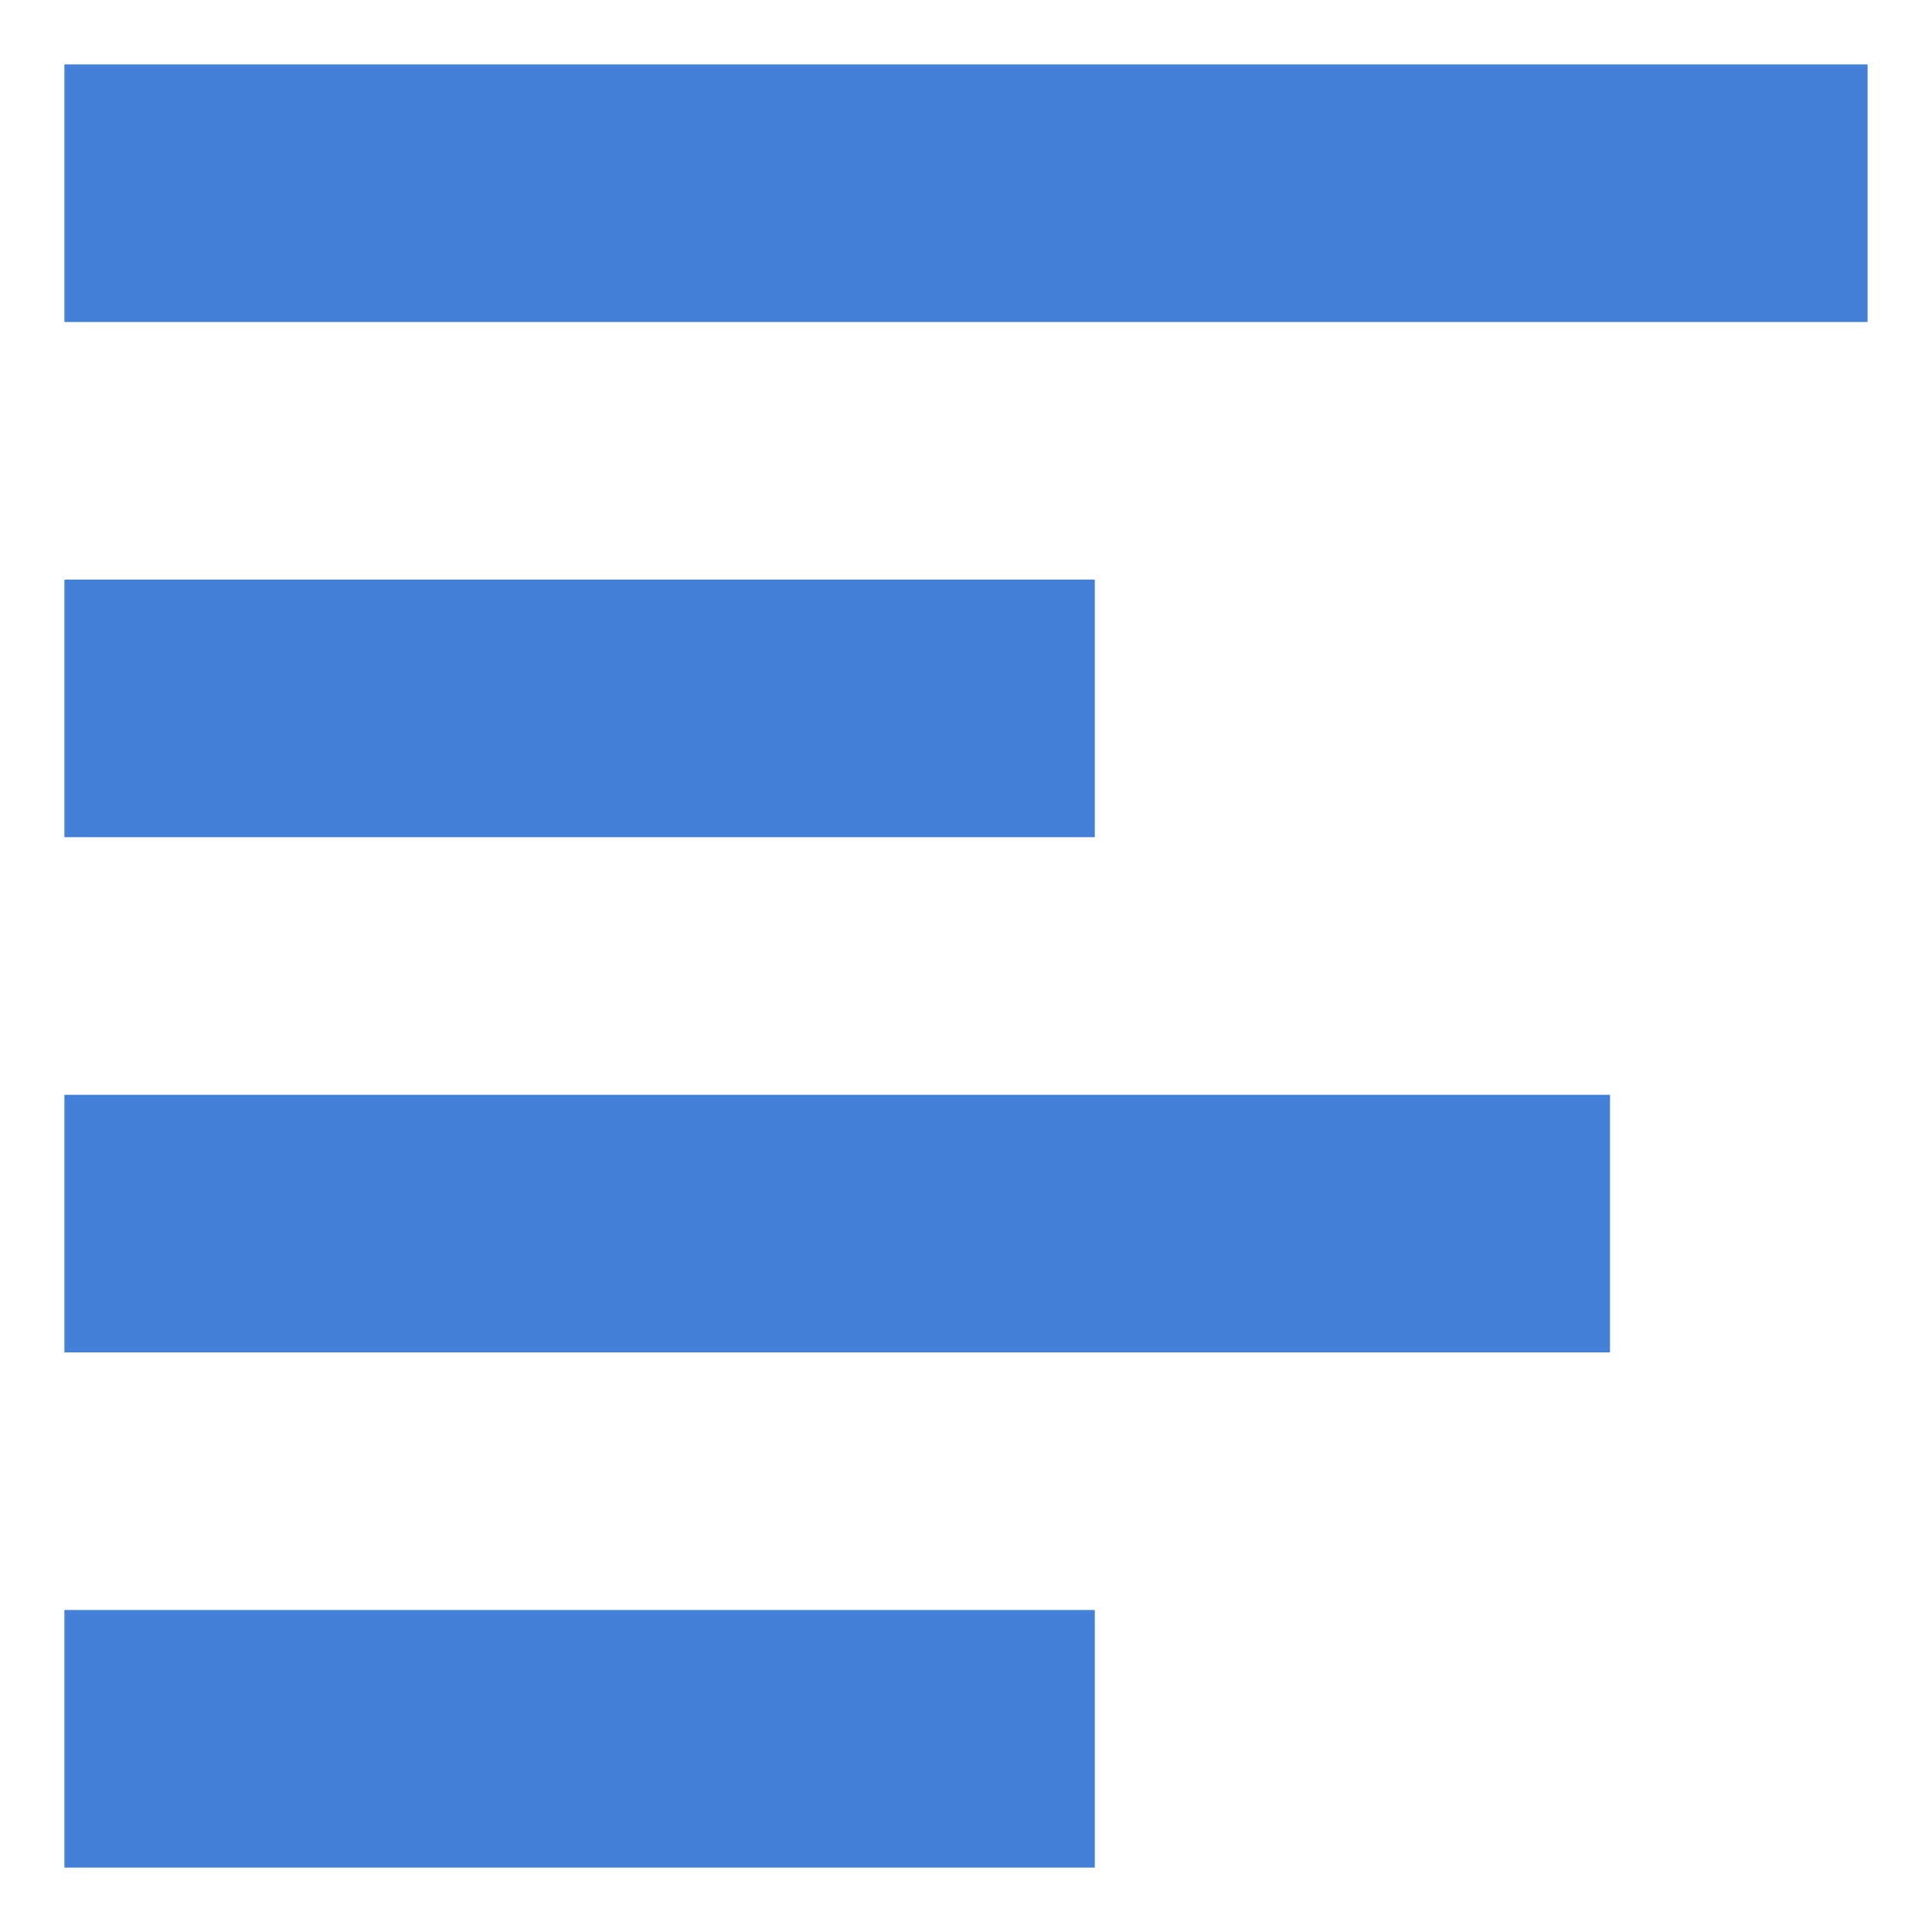
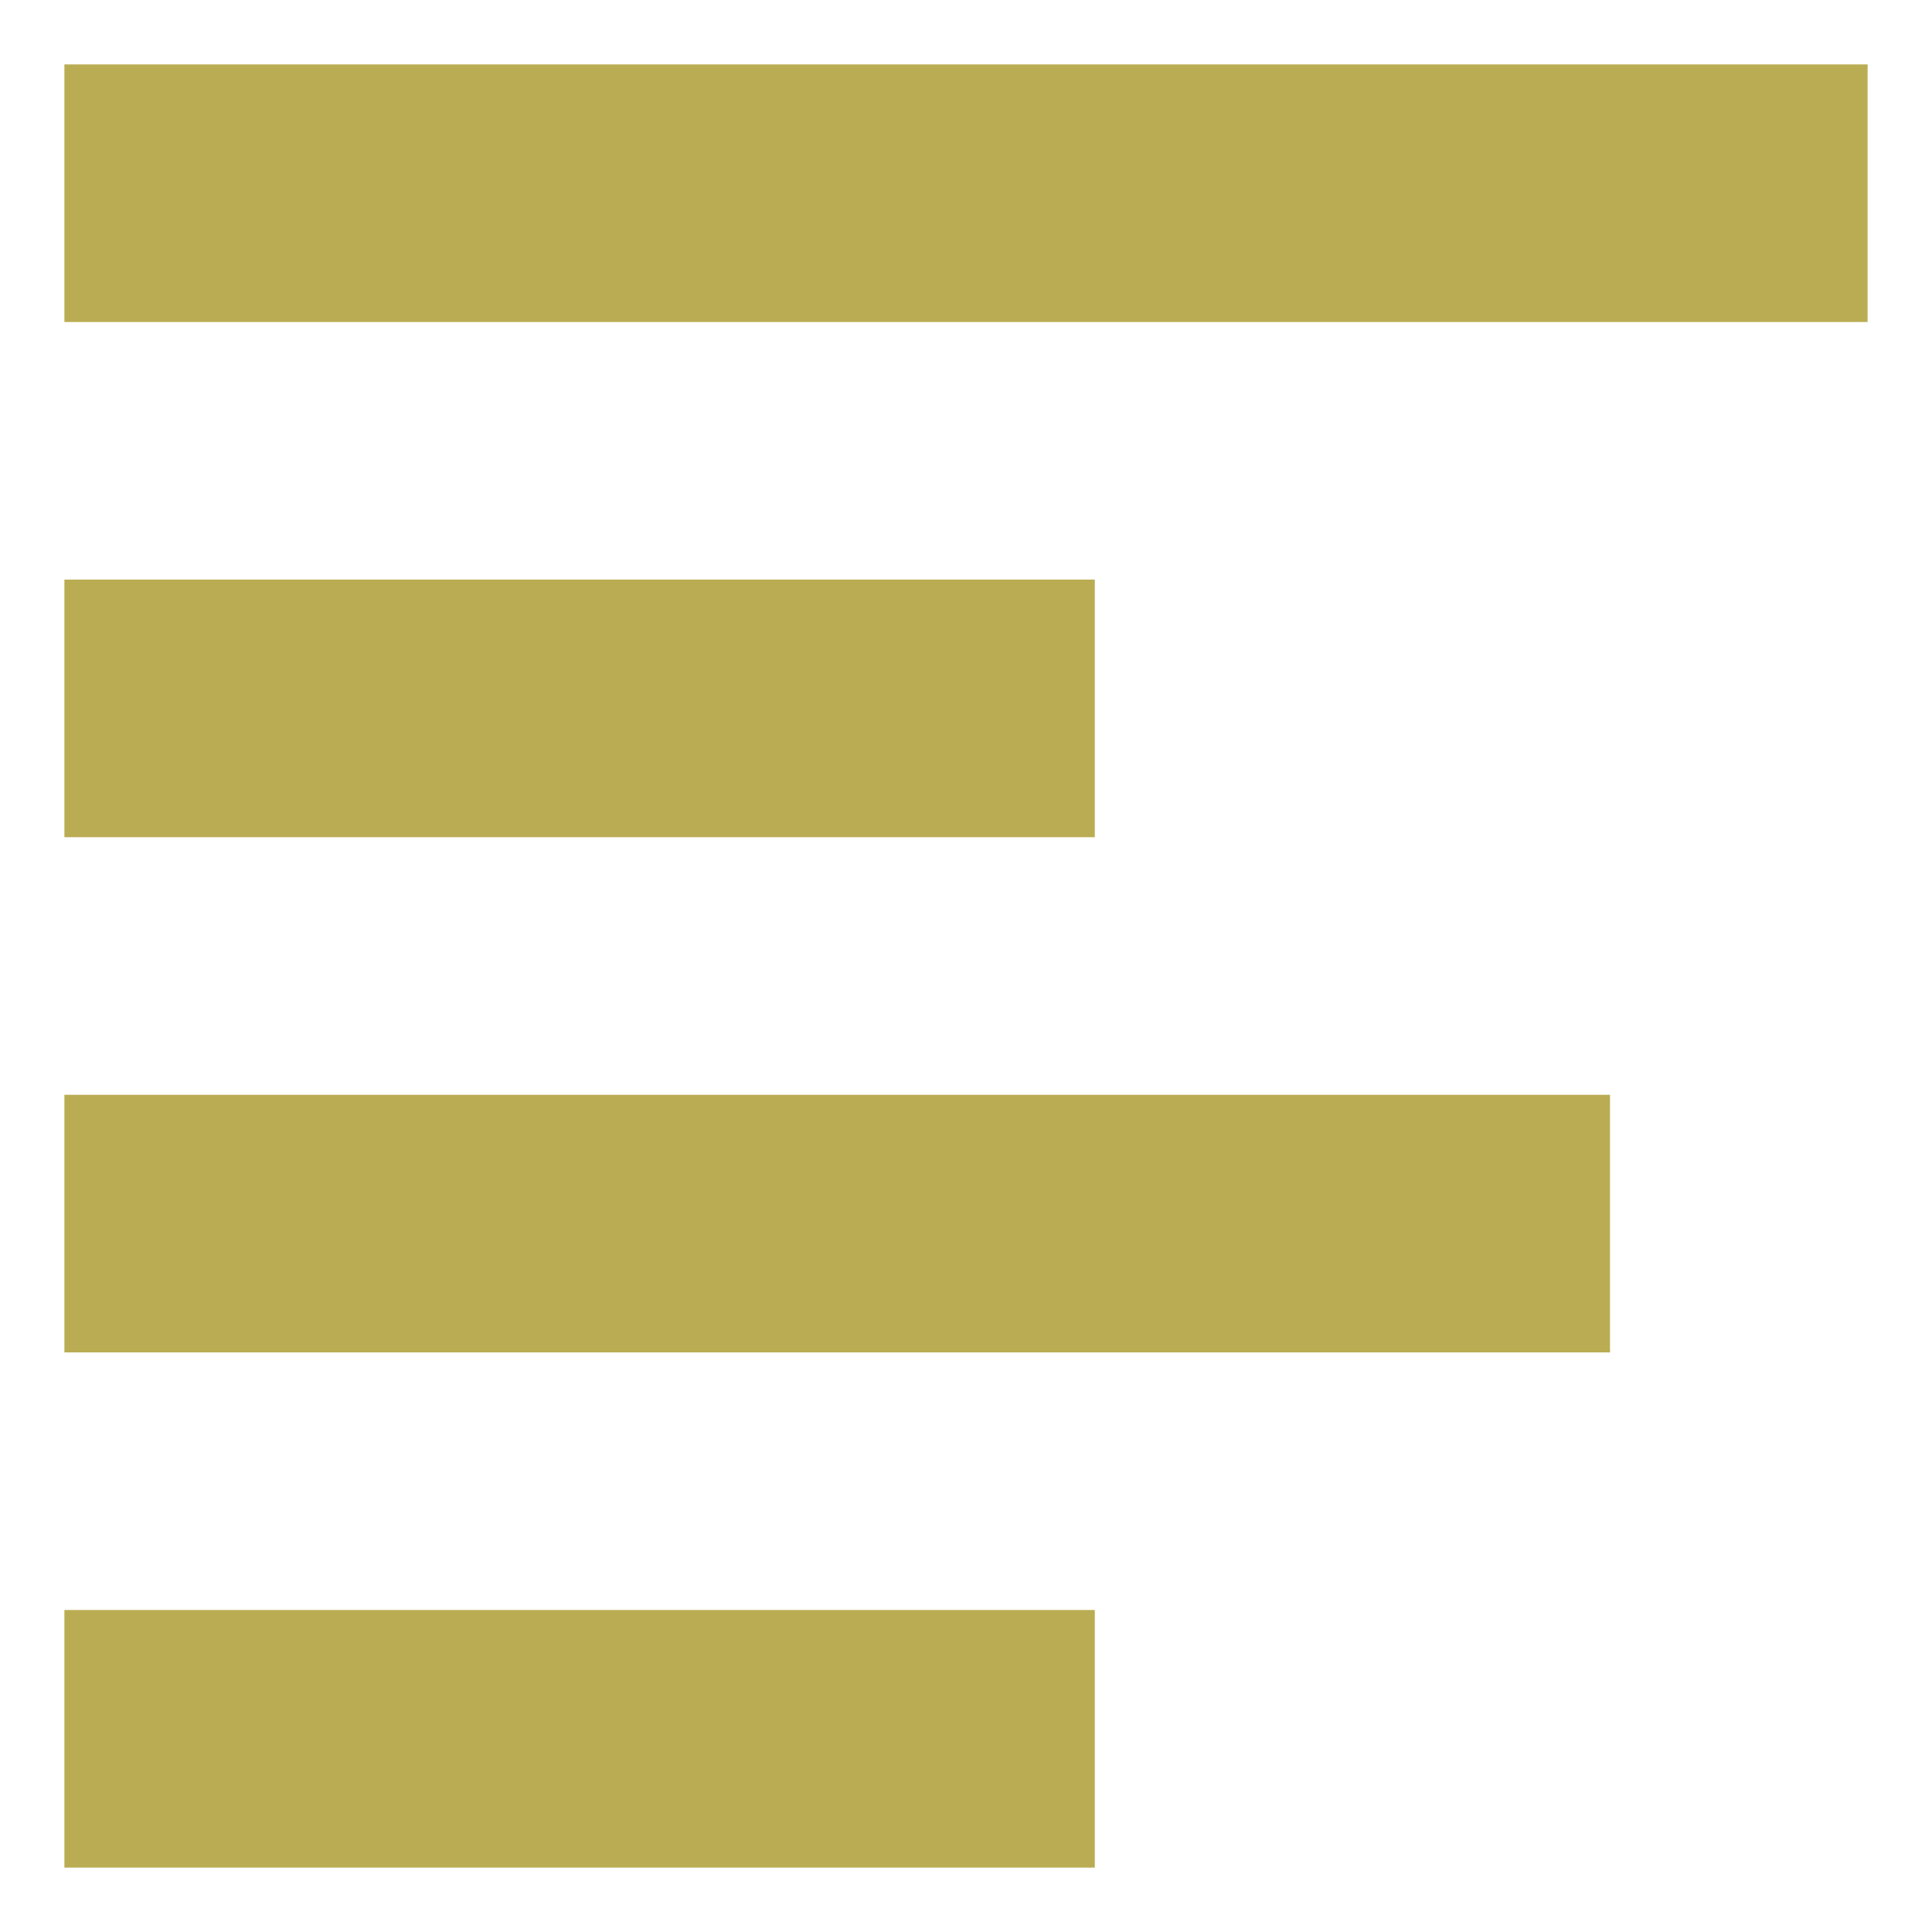
<svg xmlns="http://www.w3.org/2000/svg" width="15" height="15" viewBox="0 0 15 15" fill="none">
-   <path d="M14 1H1V2H14V1Z" stroke="#4380D9" />
-   <path d="M8 5H1V6H8V5Z" stroke="#4380D9" />
-   <path d="M12 9H1V10H12V9Z" stroke="#4380D9" />
-   <path d="M8 13H1V14H8V13Z" stroke="#4380D9" />
+   <path d="M14 1H1V2H14V1Z" stroke="#baac52" />
+   <path d="M8 5H1V6H8V5Z" stroke="#baac52" />
+   <path d="M12 9H1V10H12V9Z" stroke="#baac52" />
+   <path d="M8 13H1V14H8V13Z" stroke="#baac52" />
</svg>
